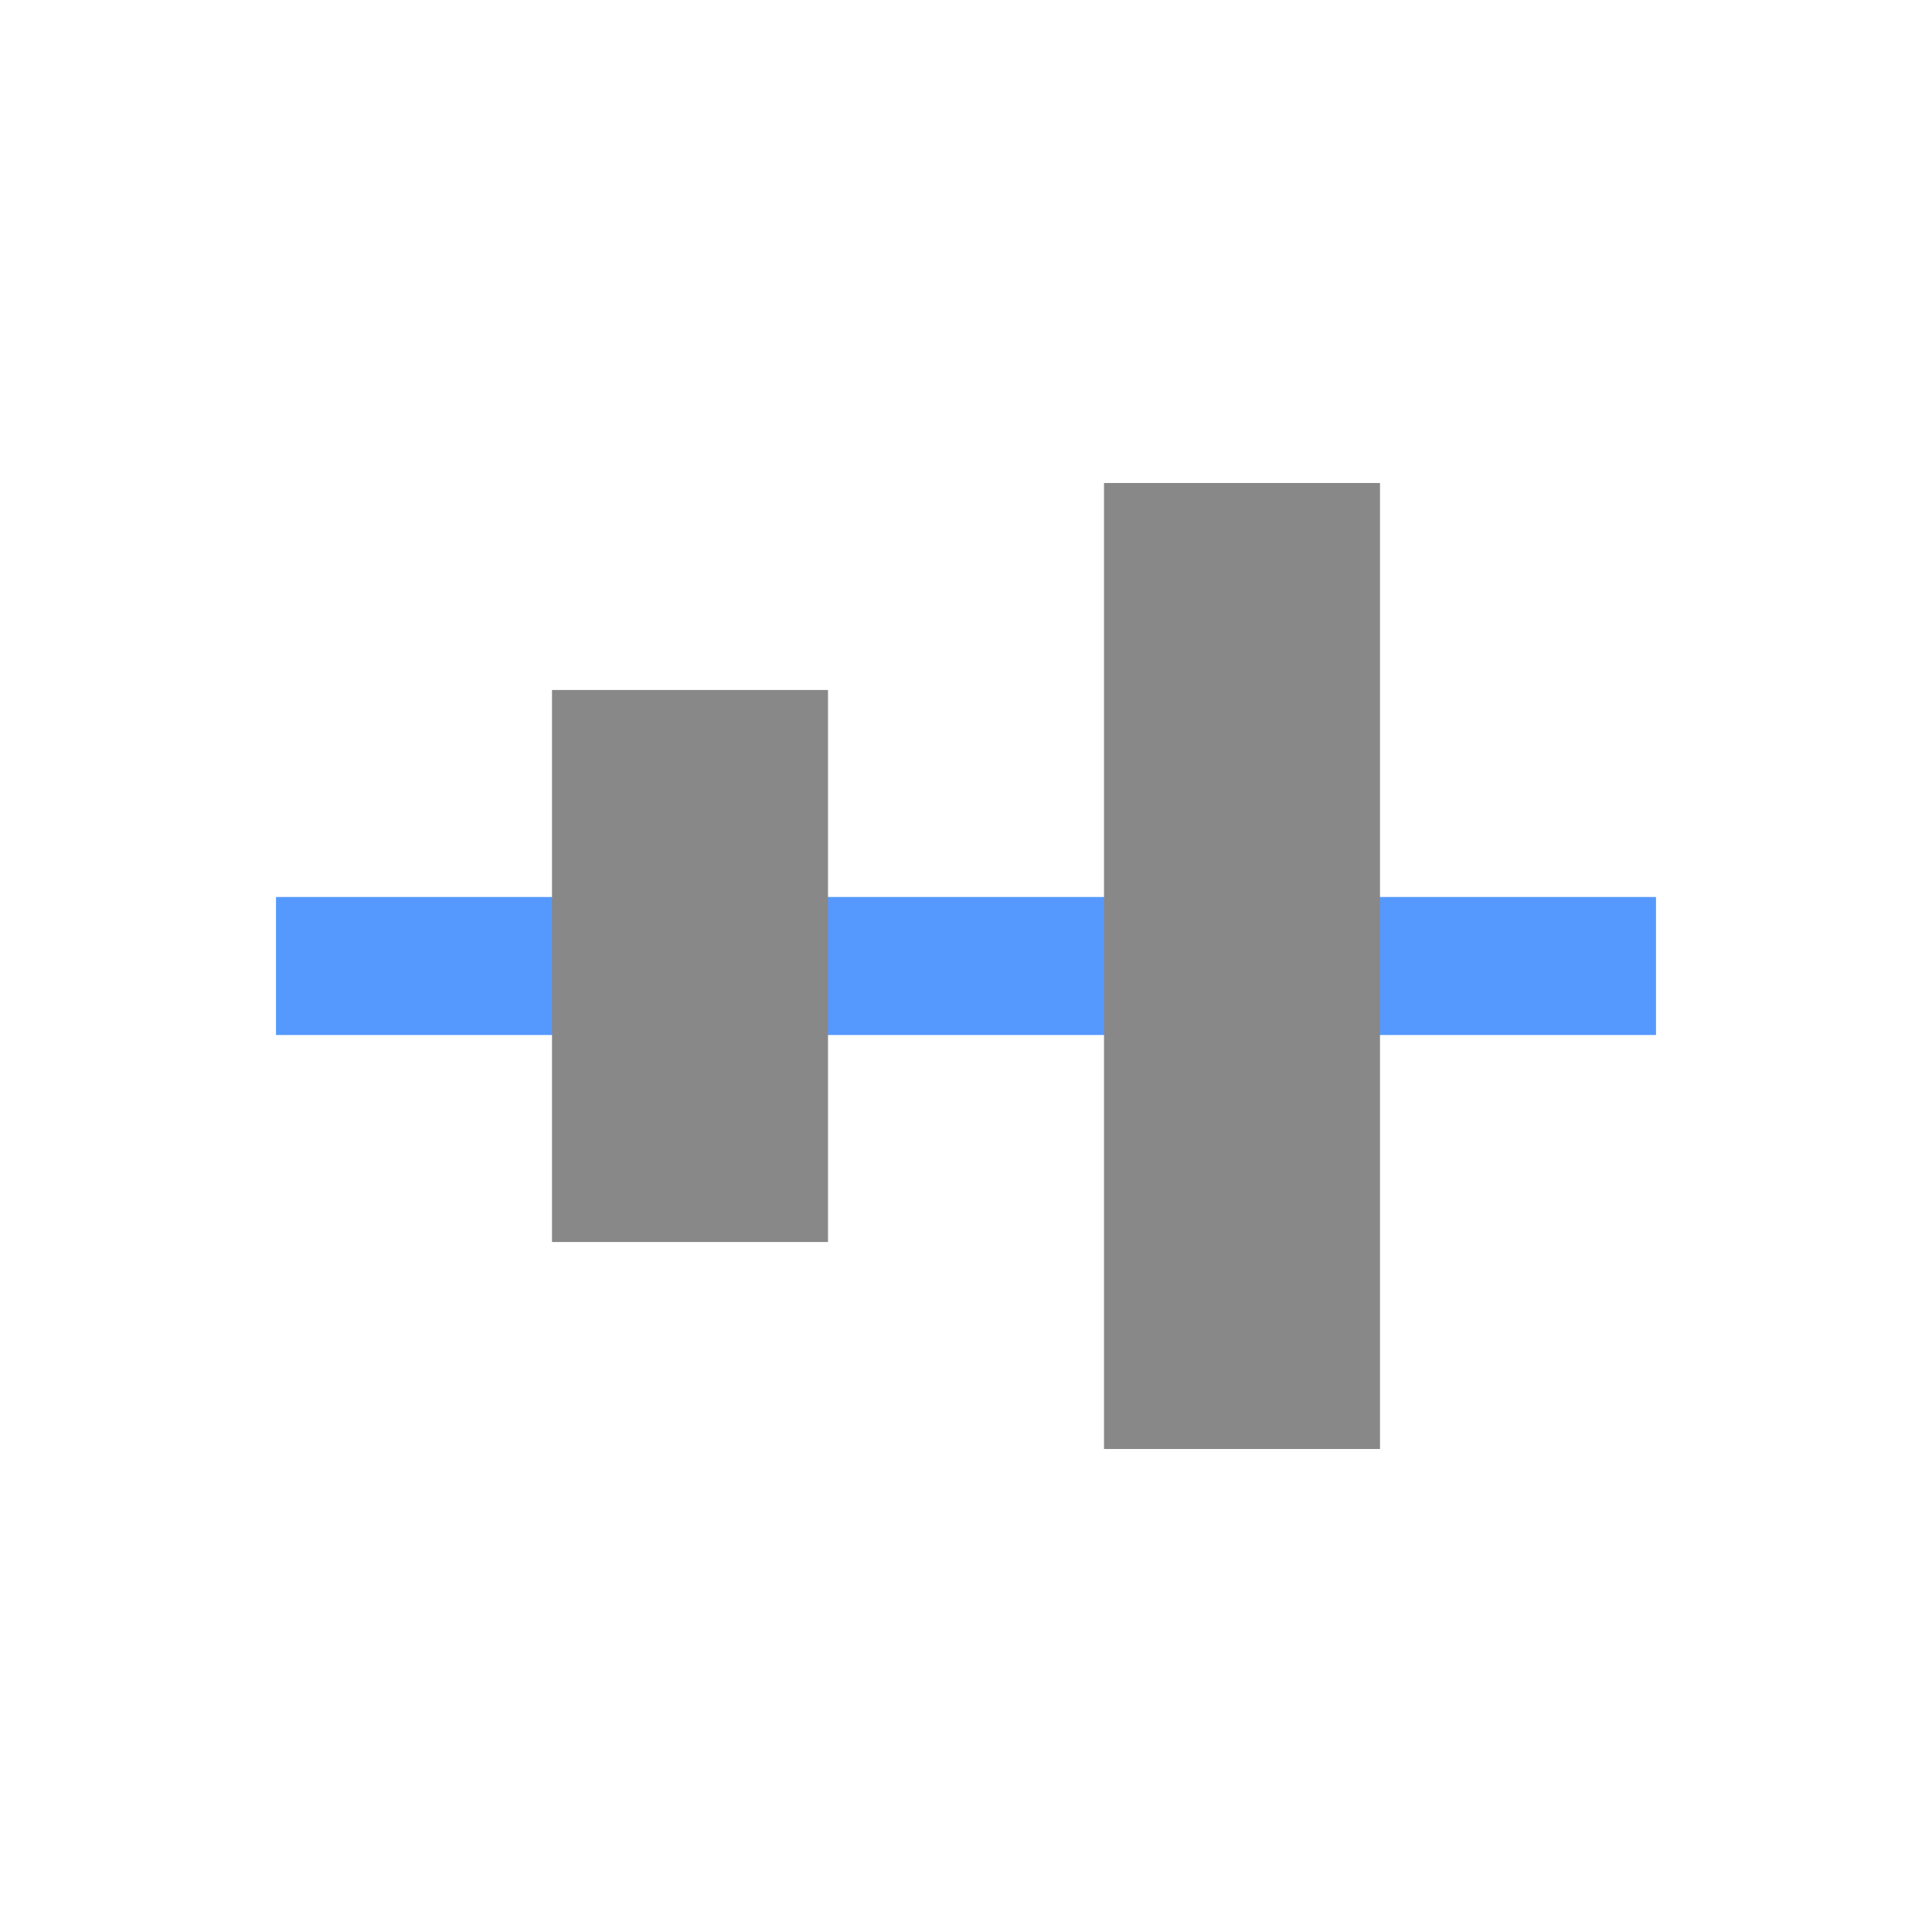
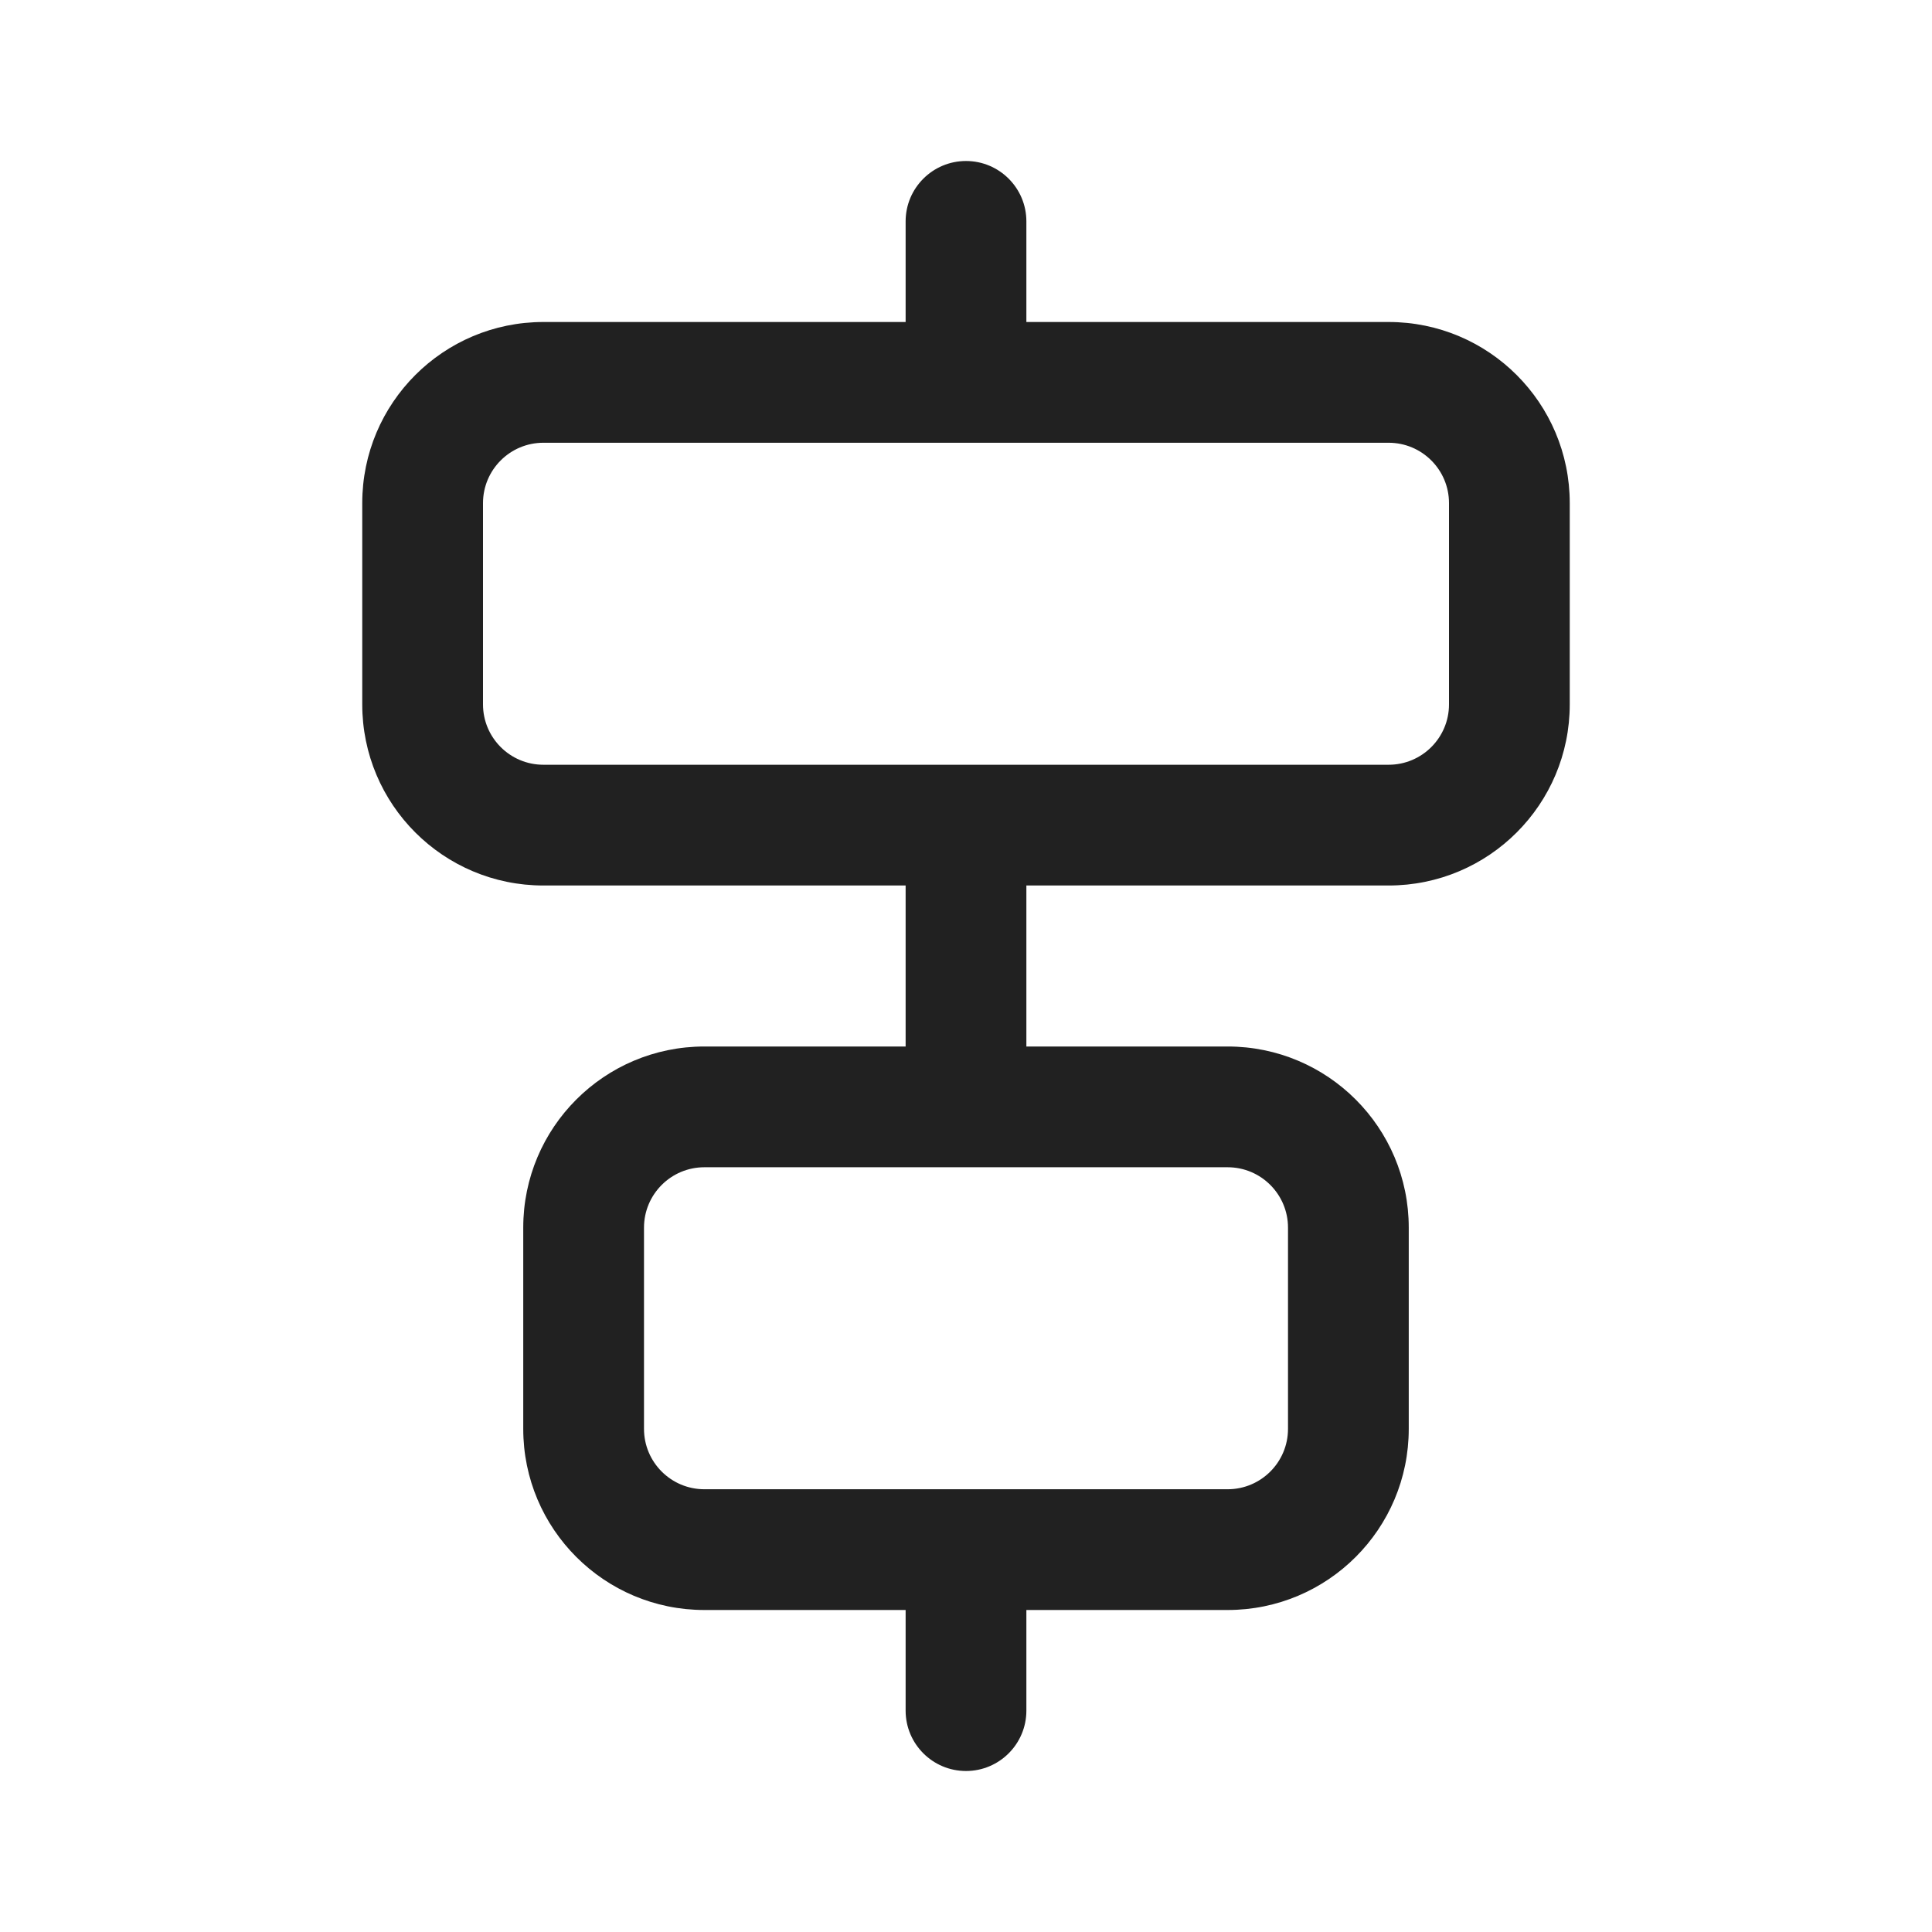
- <svg xmlns="http://www.w3.org/2000/svg" width="28" height="28" viewBox="0 0 28 28">
-   <line x1="4" y1="14" x2="24" y2="14" stroke="#5599ff" stroke-width="2" />
-   <rect x="8" y="10" width="4" height="8" fill="#888888" />
-   <rect x="16" y="7" width="4" height="14" fill="#888888" />
+ <svg xmlns="http://www.w3.org/2000/svg" width="24" height="24" viewBox="0 0 24 24" fill="none">
+   <path d="M11.25 21.25V20H8.75C7.507 20 6.5 18.993 6.5 17.75V15.25C6.5 14.007 7.507 13 8.75 13H11.25V11H6.75C5.507 11 4.5 9.993 4.5 8.75V6.25C4.5 5.007 5.507 4 6.75 4H11.25V2.75C11.25 2.336 11.586 2 12 2C12.414 2 12.75 2.336 12.75 2.75V4H17.25C18.493 4 19.5 5.007 19.5 6.25V8.75C19.5 9.993 18.493 11 17.25 11H12.75V13H15.25C16.493 13 17.5 14.007 17.5 15.25V17.75C17.5 18.993 16.493 20 15.25 20H12.75V21.25C12.75 21.664 12.414 22 12 22C11.586 22 11.25 21.664 11.25 21.25ZM15.25 18.5C15.664 18.5 16 18.164 16 17.75V15.25C16 14.836 15.664 14.5 15.25 14.5H8.75C8.336 14.5 8 14.836 8 15.25V17.75C8 18.164 8.336 18.5 8.75 18.5H15.25ZM17.25 9.5C17.664 9.5 18 9.164 18 8.75V6.25C18 5.836 17.664 5.5 17.25 5.5H6.75C6.336 5.5 6 5.836 6 6.25V8.75C6 9.164 6.336 9.5 6.75 9.5L17.25 9.5Z" fill="#212121" />
</svg>
